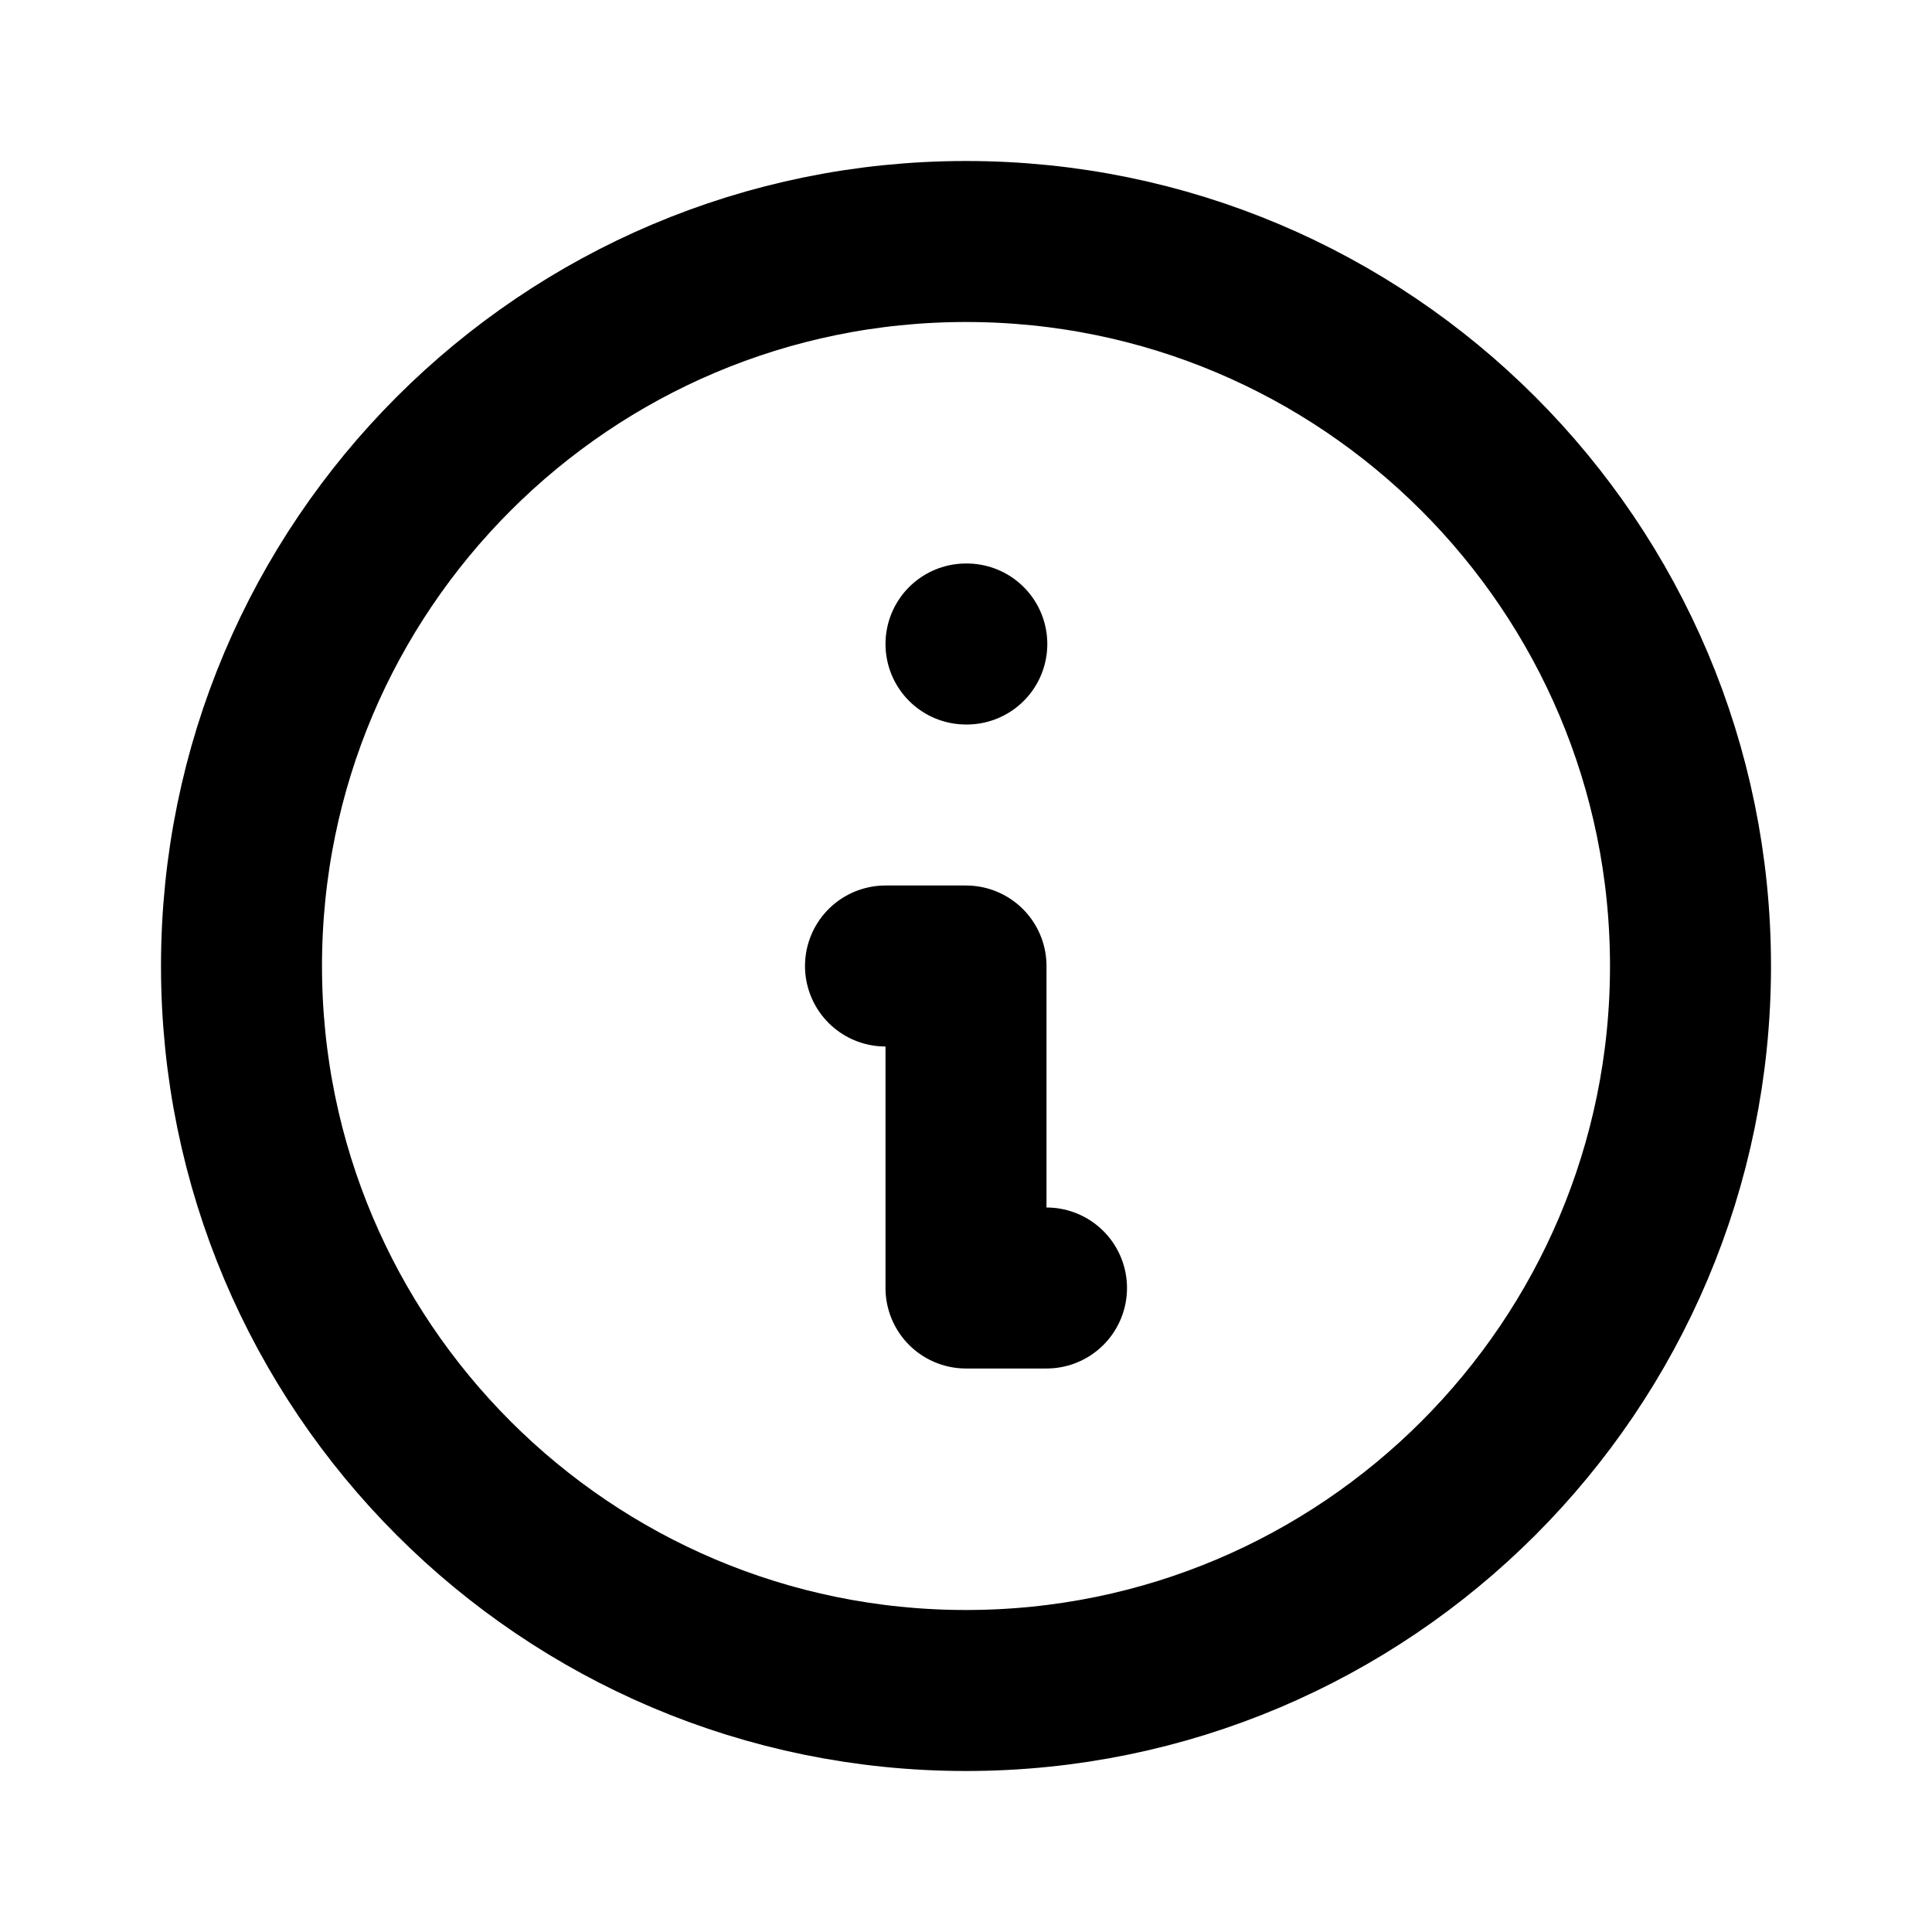
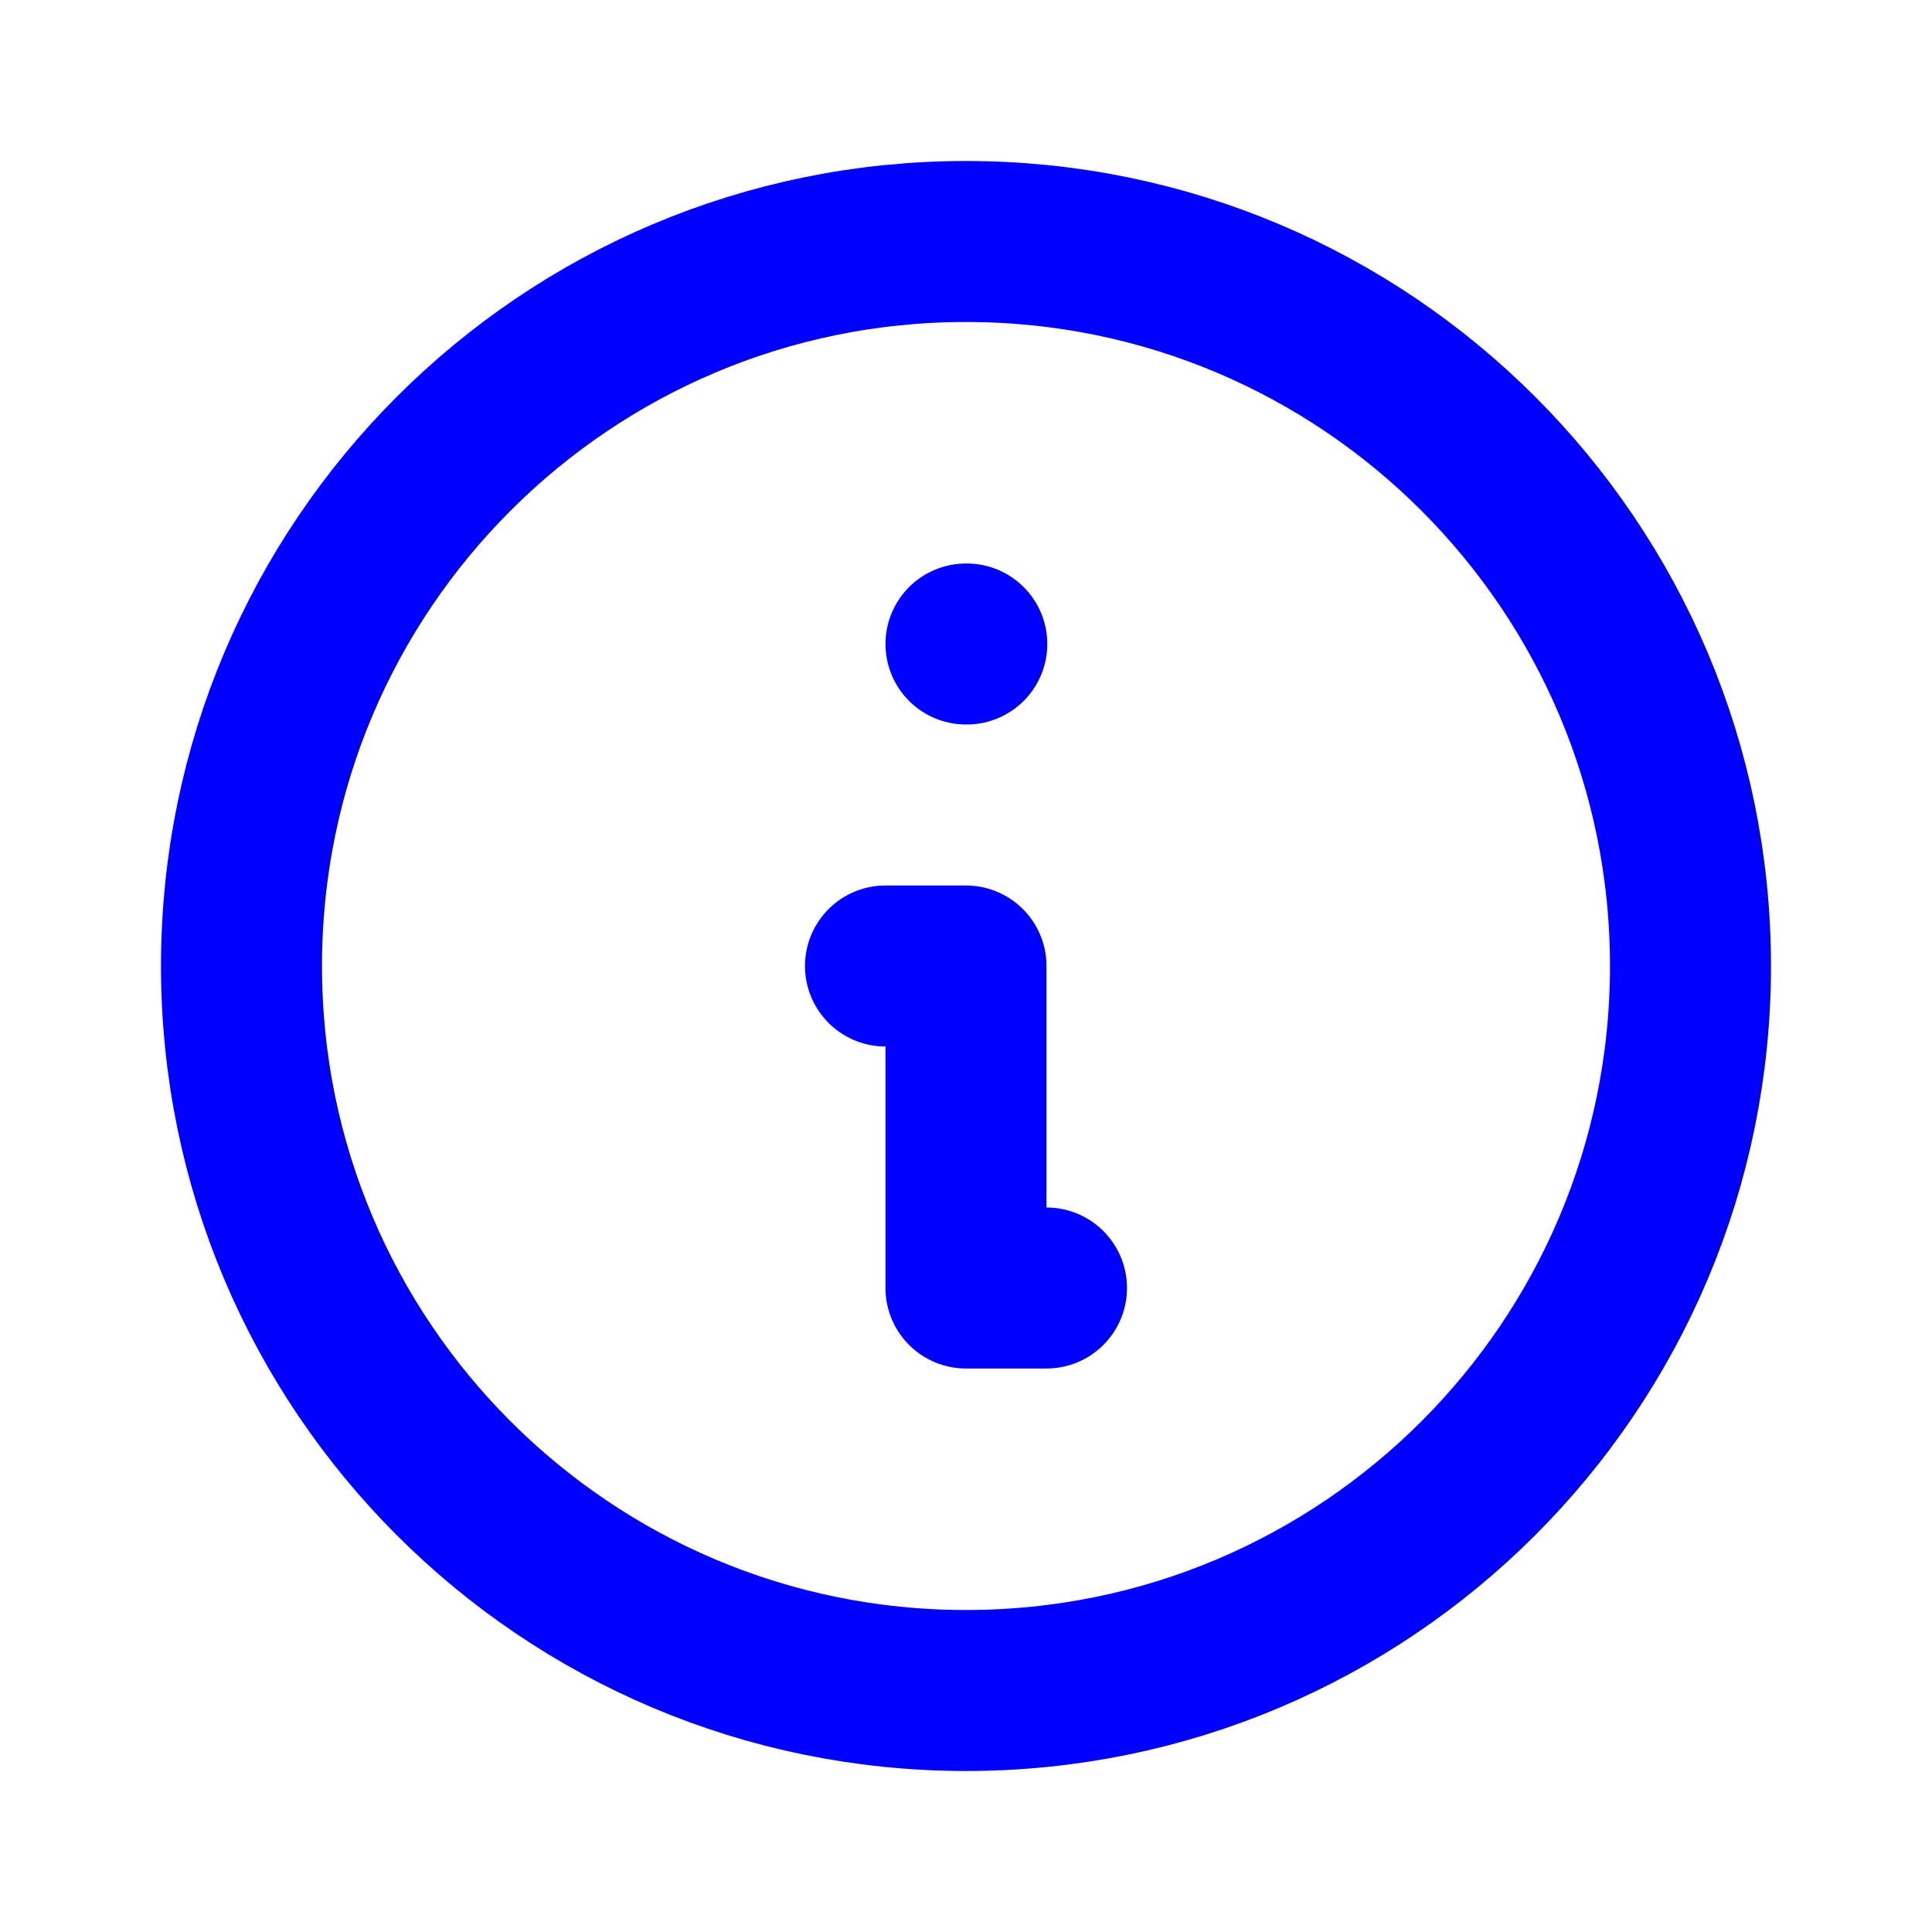
- <svg xmlns="http://www.w3.org/2000/svg" fill="none" viewBox="0 0 24 24" stroke="currentColor">
+ <svg xmlns="http://www.w3.org/2000/svg" fill="none" viewBox="0 0 24 24" stroke="blue">
  <path stroke-linecap="round" stroke-linejoin="round" stroke-width="2" d="M13 16h-1v-4h-1m1-4h.01M21 12a9 9 0 11-18 0 9 9 0 0118 0z" />
</svg>
